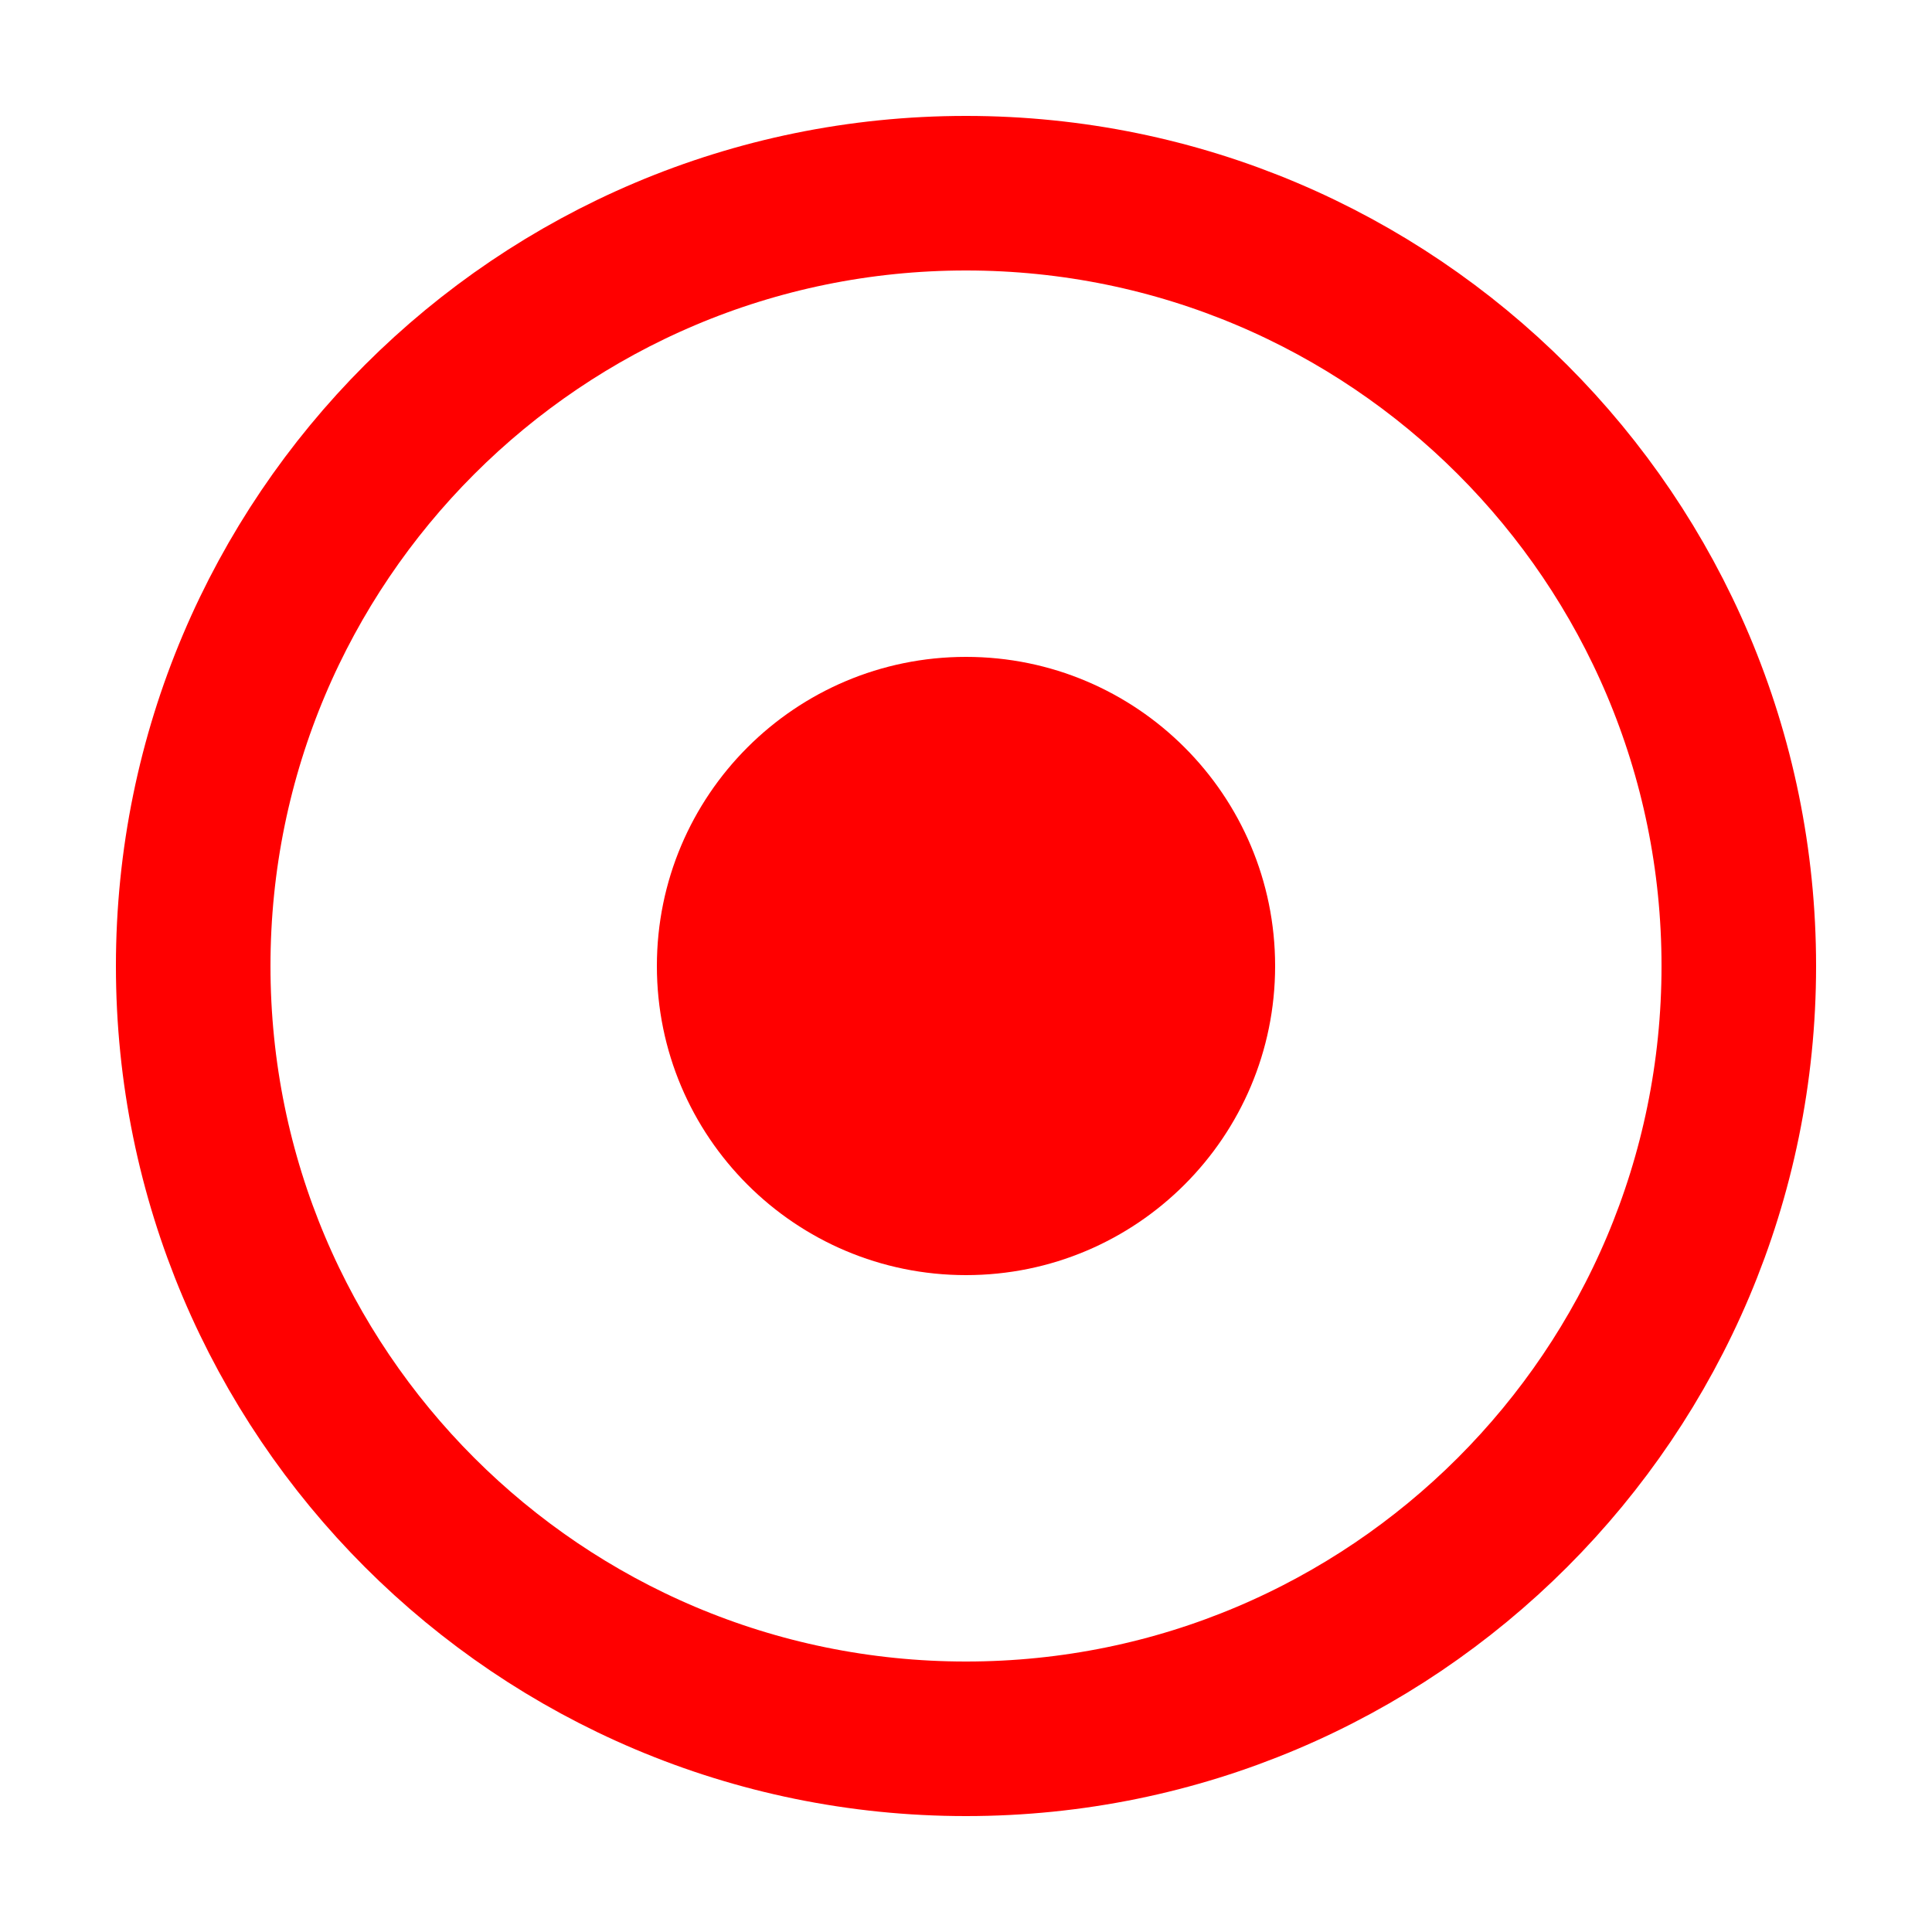
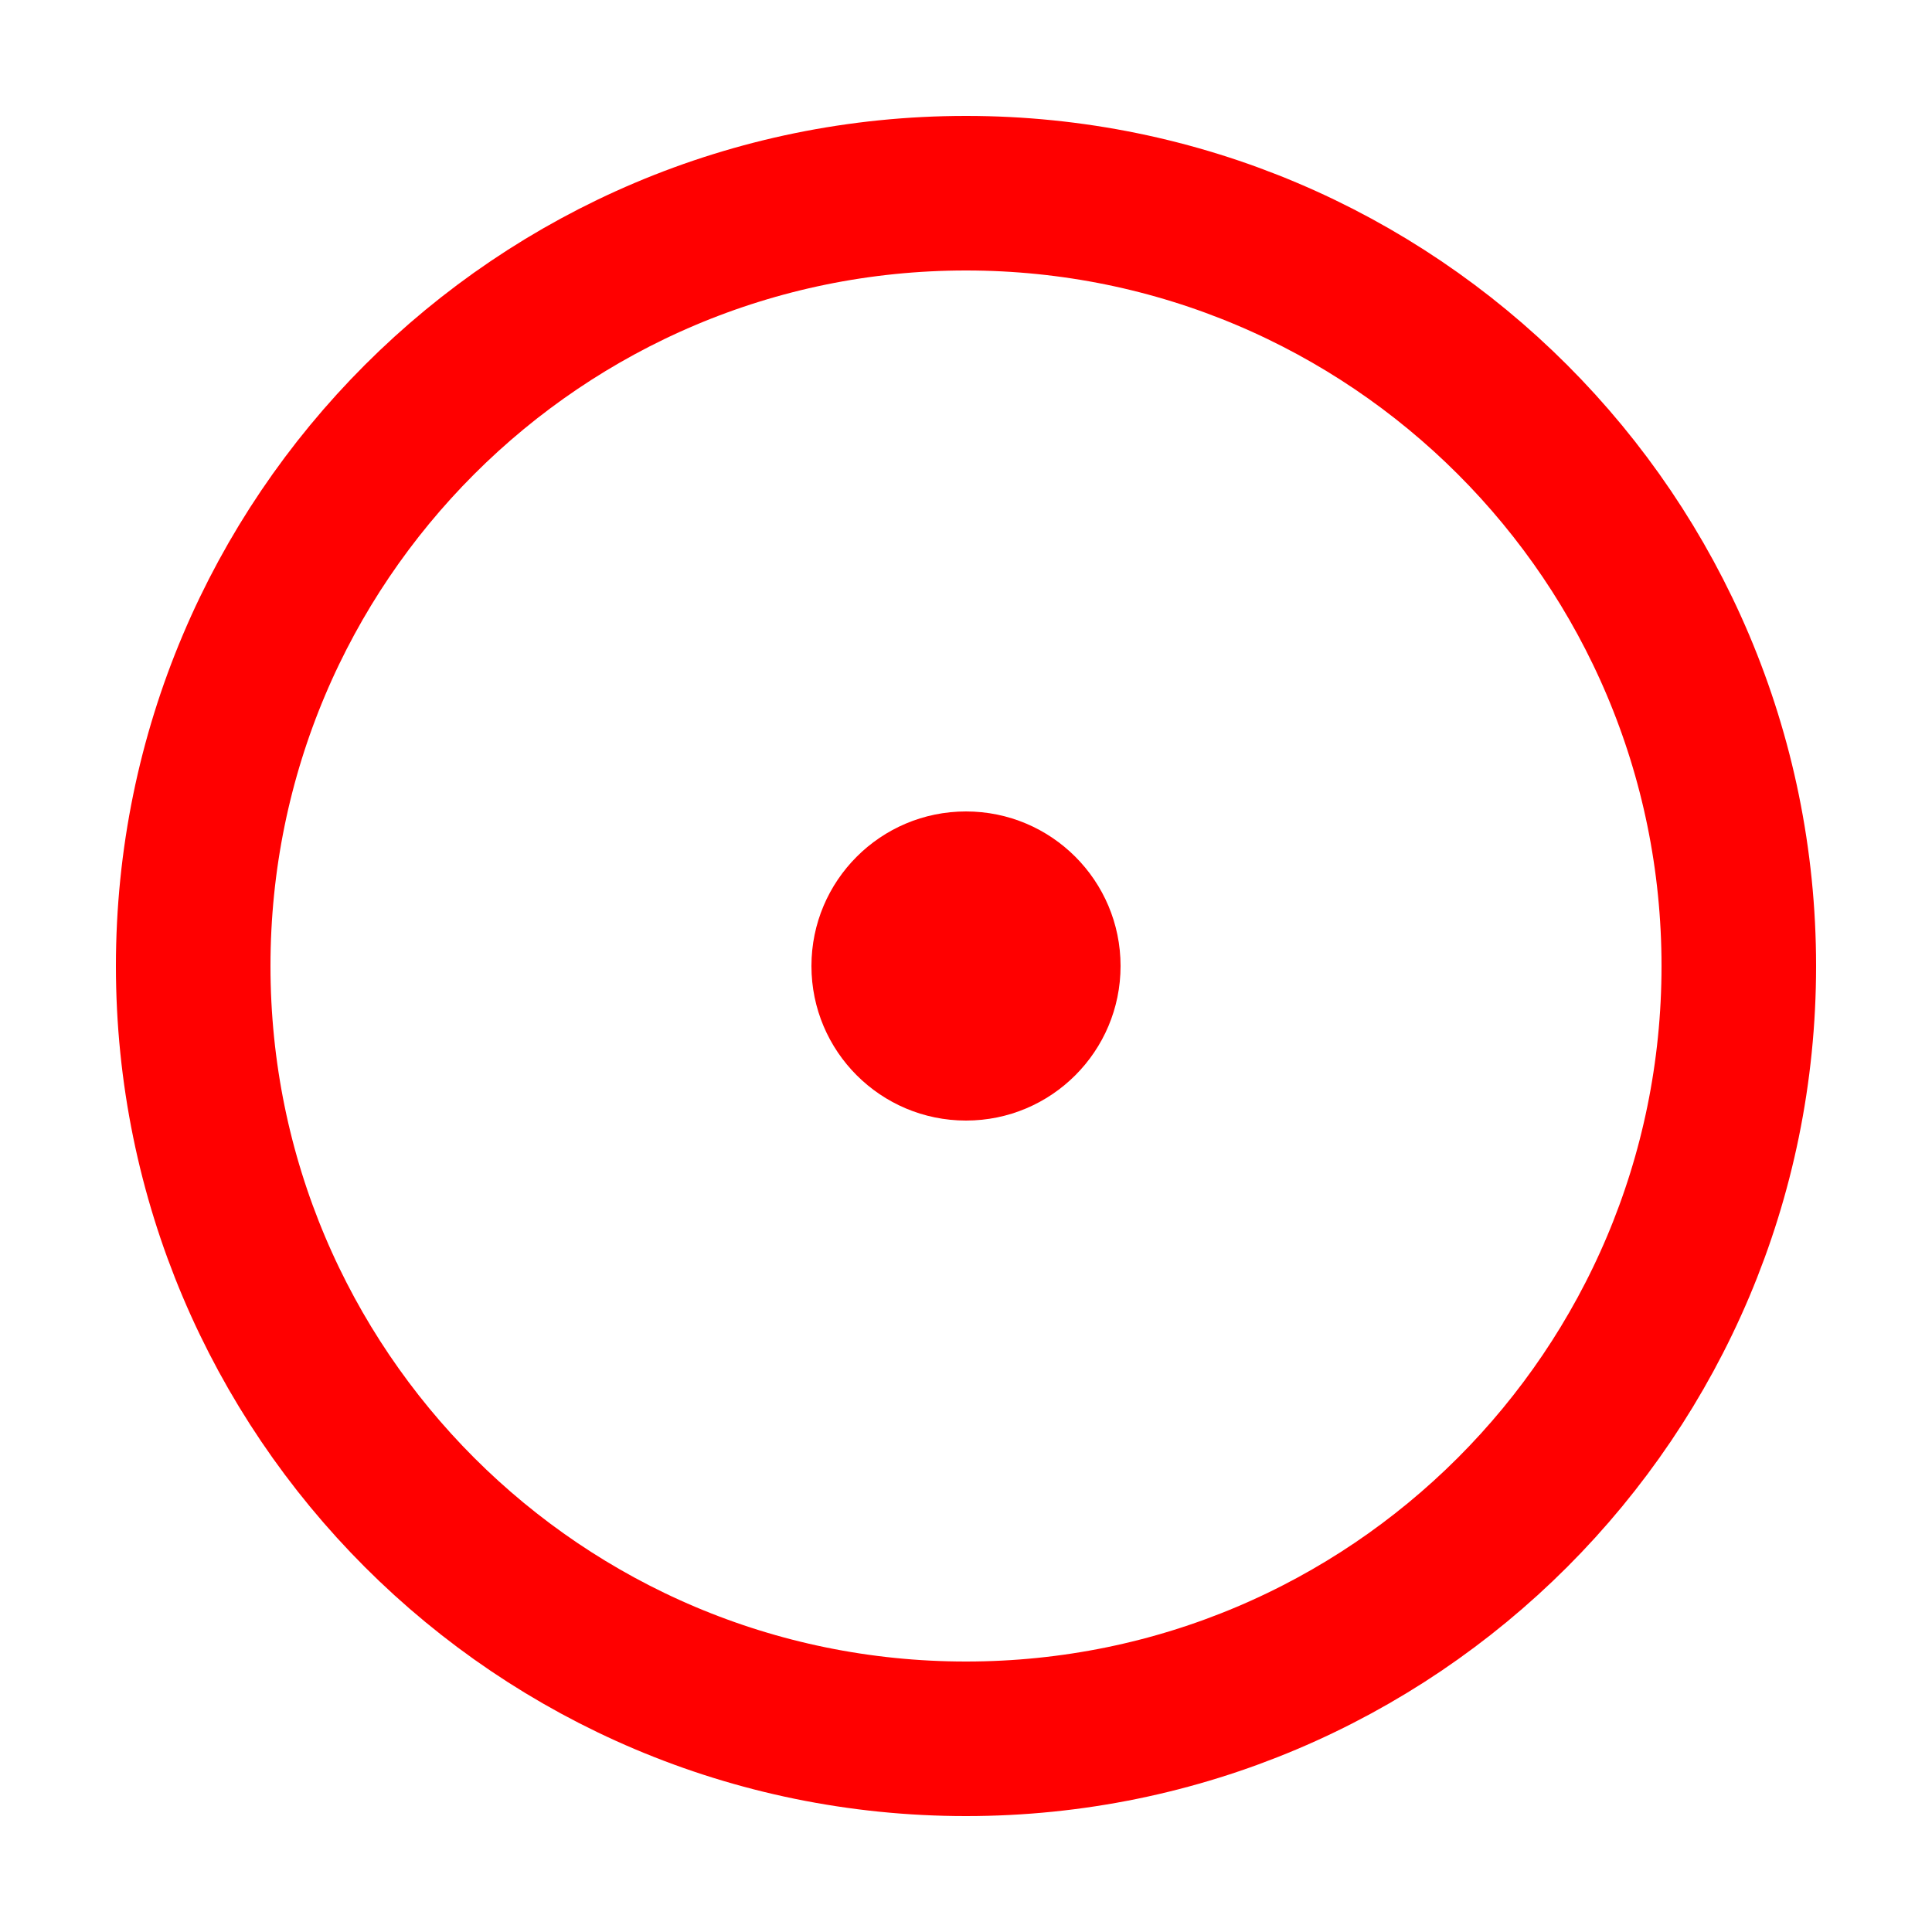
<svg xmlns="http://www.w3.org/2000/svg" viewBox="0 0 512 512" role="img">
  <svg viewBox="0 0 100 100" x="0" y="0" width="512" height="512" preserveAspectRatio="xMidYMid meet">
    <circle cx="50" cy="50" r="40" stroke="#FF0000" stroke-width="8" fill="none" />
-     <circle cx="50" cy="50" r="16" fill="#FF0000" />
+     <circle cx="50" cy="50" r="8" fill="#FF0000" />
  </svg>
</svg>
